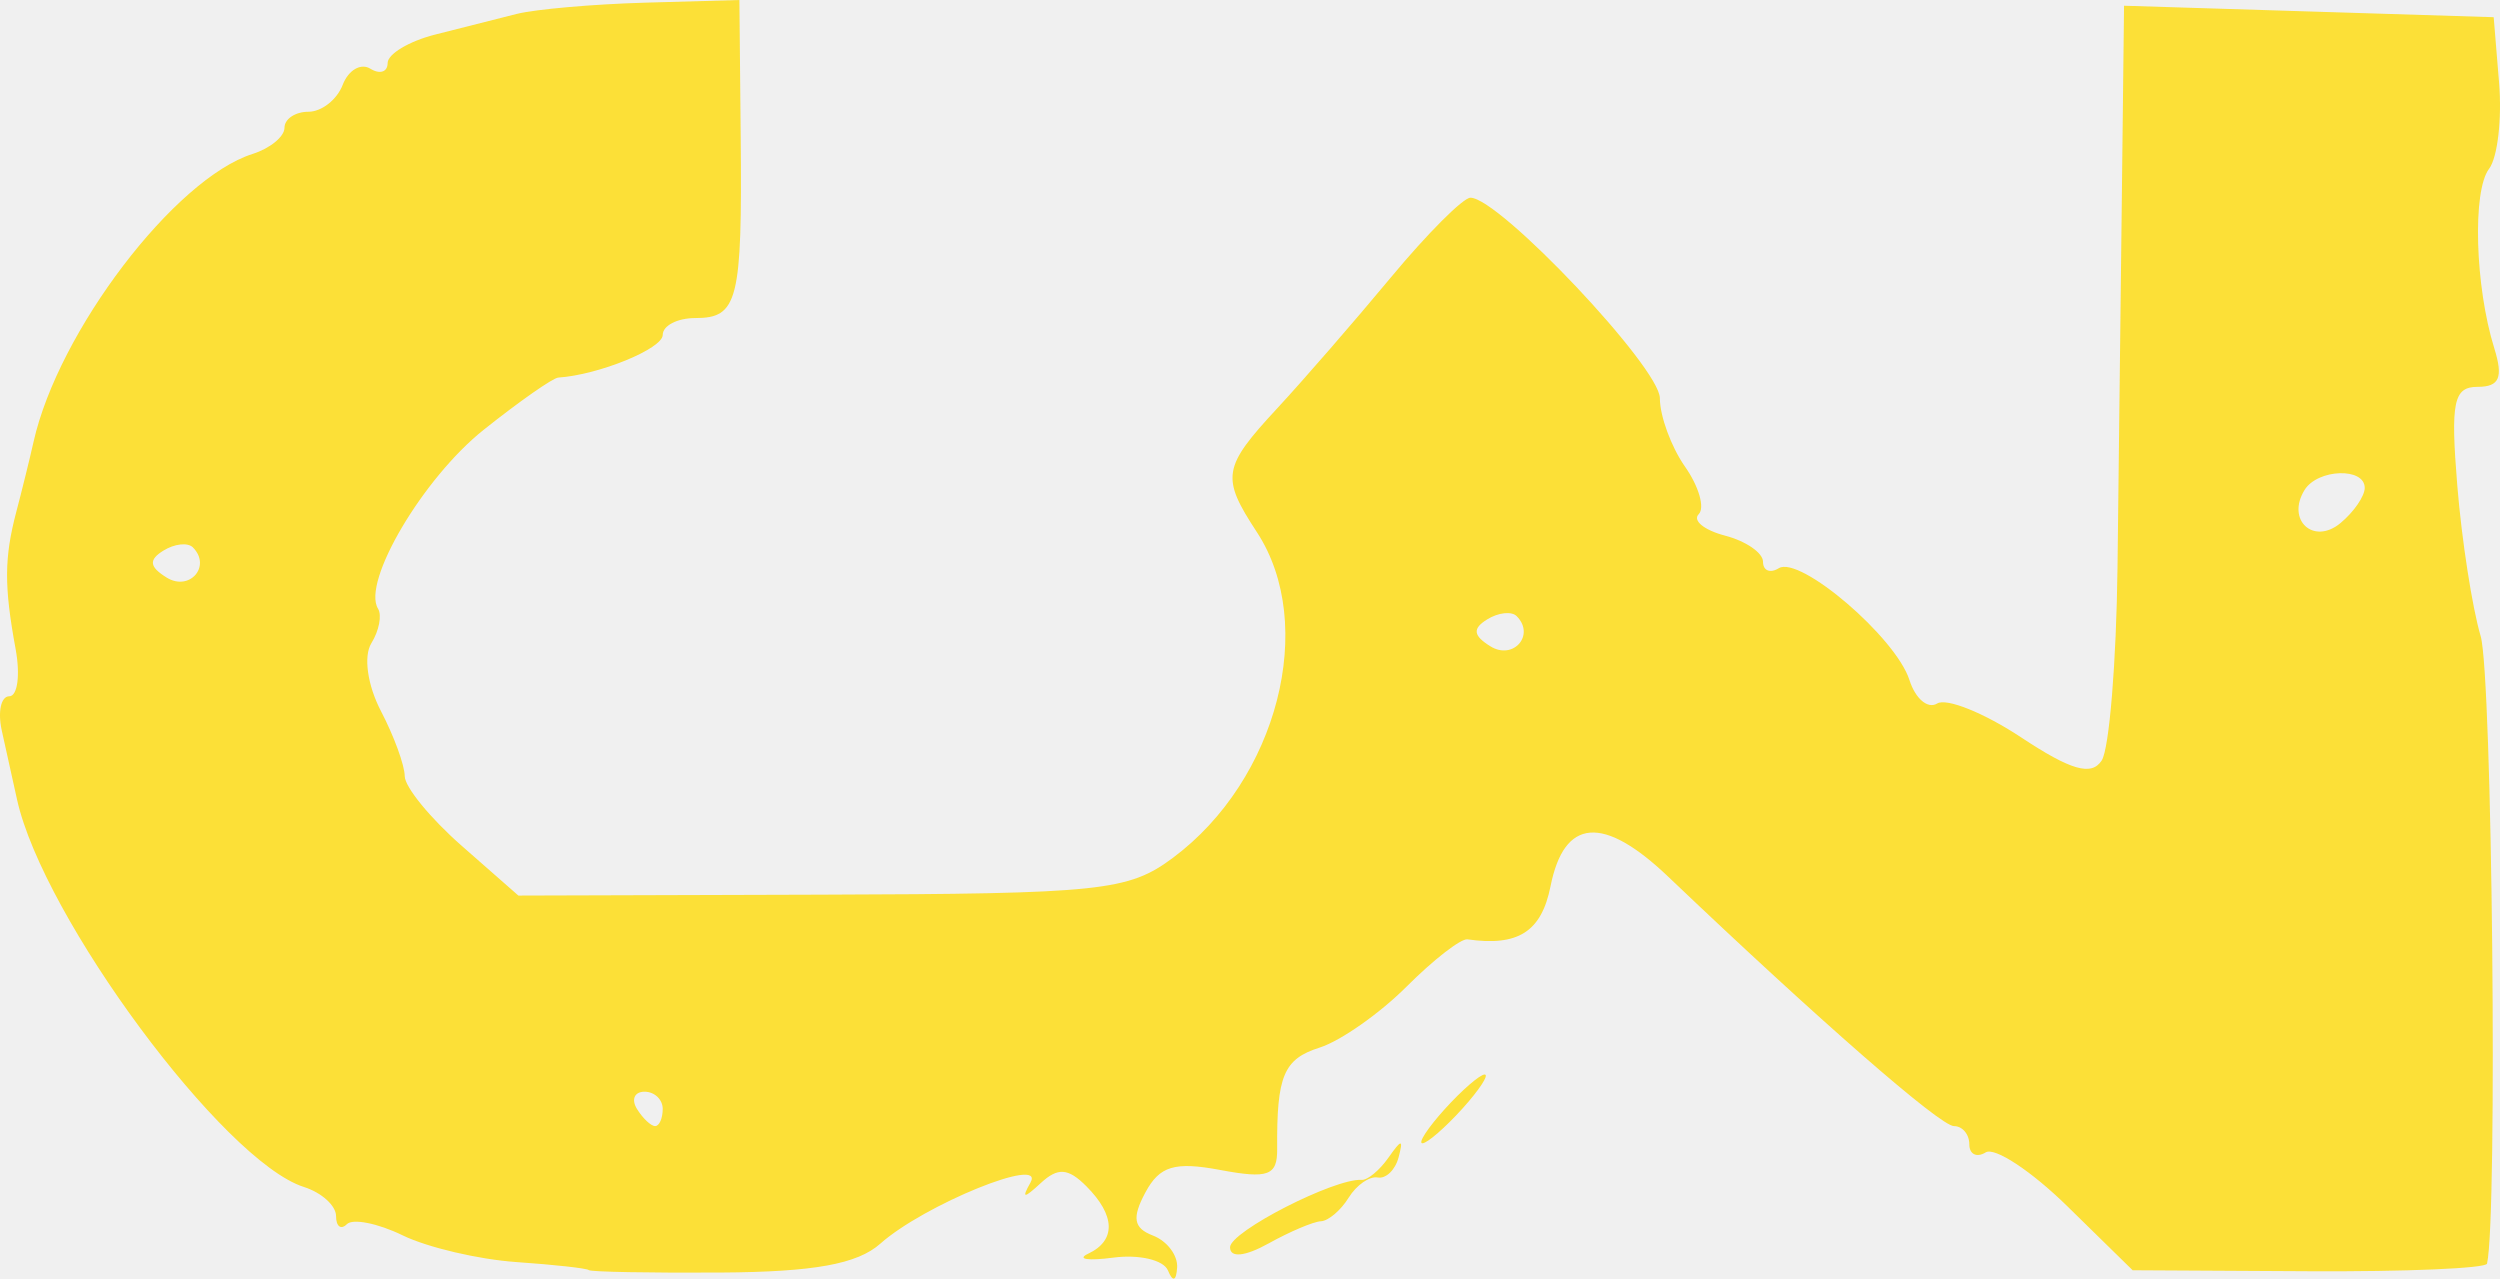
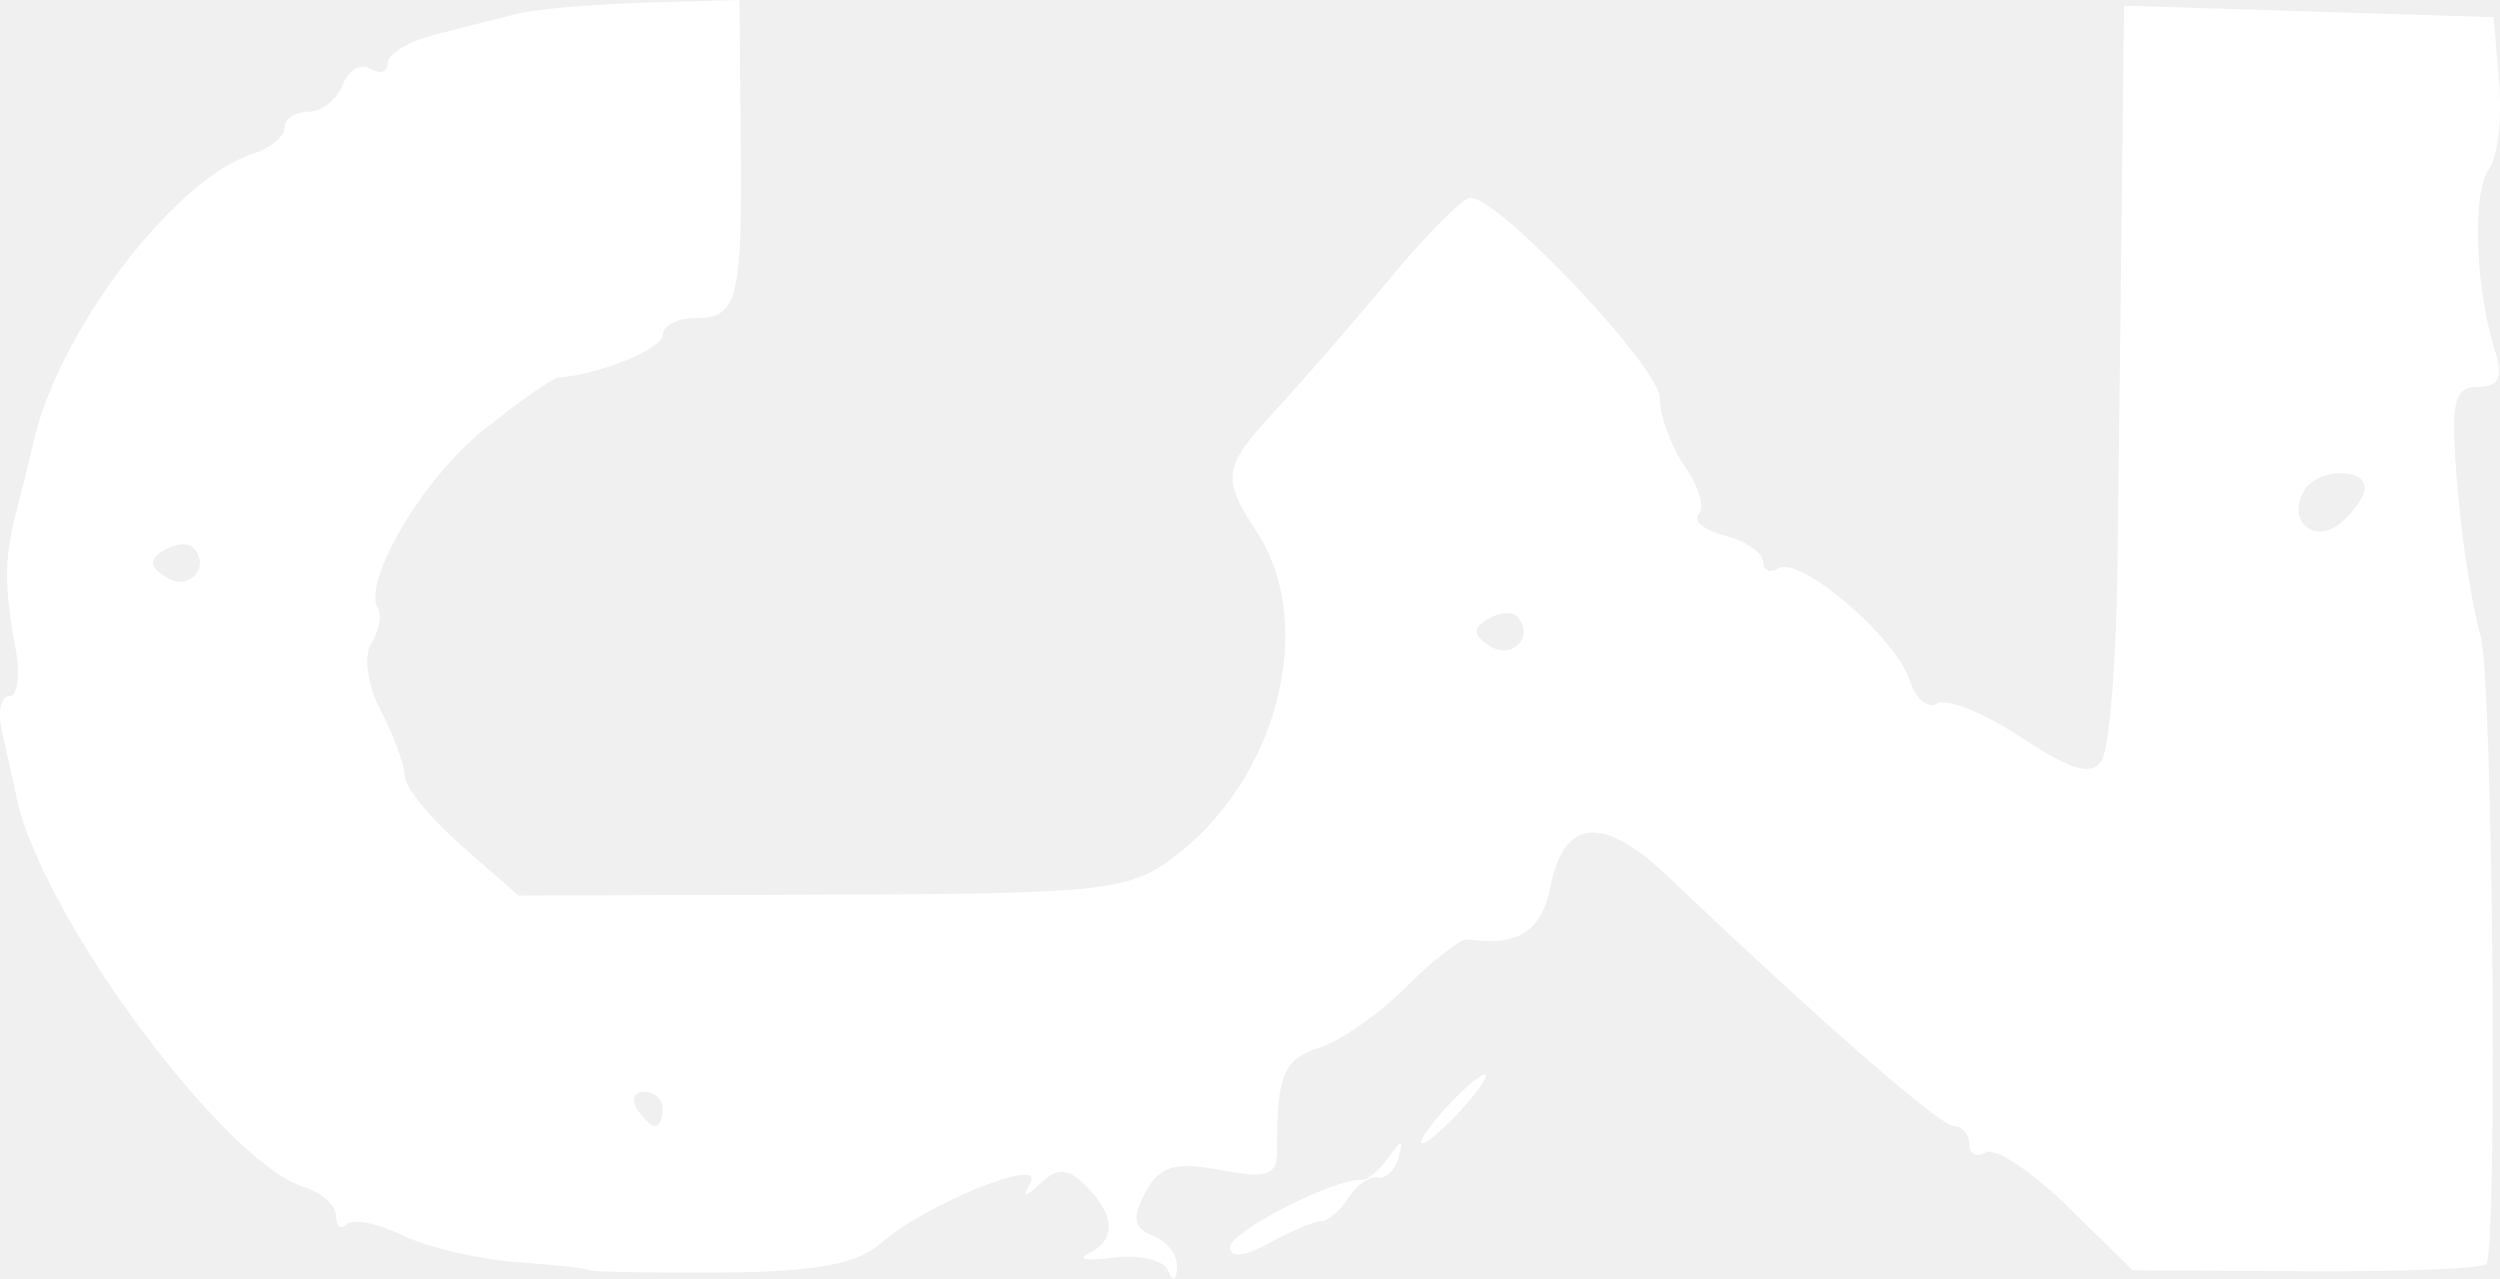
<svg xmlns="http://www.w3.org/2000/svg" width="192.41mm" height="98.407mm" viewBox="0 0 681.769 348.685" id="svg2" version="1.1">
  <defs id="defs4" />
  <g id="layer1">
-     <path style="fill:#ffdb00;opacity:0.773;fill-opacity:1" d="m 160.564,346.362 c -0.514,-0.489 -9.374,-1.472 -19.689,-2.184 -10.315,-0.713 -24.288,-3.99 -31.052,-7.283 -6.764,-3.293 -13.621,-4.664 -15.237,-3.048 -1.616,1.616 -2.939,0.619 -2.939,-2.216 0,-2.834 -3.946,-6.406 -8.768,-7.936 -21.884,-6.946 -71.1,-73.419 -78.234,-105.666 -1.143,-5.167 -3.012,-13.613 -4.153,-18.771 -1.141,-5.157 -0.226,-9.377 2.034,-9.377 2.26,0 3.039,-5.802 1.733,-12.893 -3.161,-17.153 -3.117,-24.892 0.213,-37.507 1.531,-5.802 3.639,-14.357 4.683,-19.01 C 15.896,90.425 47.629,48.726 68.886,41.979 c 4.782,-1.518 8.695,-4.727 8.695,-7.132 0,-2.405 2.939,-4.372 6.531,-4.372 3.592,0 7.797,-3.298 9.344,-7.33 1.547,-4.031 4.937,-6.017 7.534,-4.412 2.597,1.605 4.722,0.913 4.722,-1.539 0,-2.451 5.802,-5.938 12.893,-7.749 7.091,-1.811 17.113,-4.349 22.27,-5.641 C 146.032,2.511 161.814,1.127 175.945,0.727 L 201.638,0 l 0.356,37.507 c 0.422,44.531 -0.76,49.229 -12.391,49.229 -4.881,0 -8.875,2.07 -8.875,4.599 0,3.768 -17.463,10.899 -28.484,11.631 -1.484,0.098 -10.64,6.509 -20.348,14.245 -16.544,13.183 -33.285,41.531 -28.806,48.778 1.102,1.784 0.285,6.023 -1.816,9.422 -2.189,3.542 -1.069,11.45 2.625,18.53 3.544,6.792 6.457,14.769 6.473,17.725 0.015,2.956 6.996,11.492 15.512,18.969 l 15.484,13.595 82.673,-0.248 c 76.421,-0.229 83.671,-0.992 95.867,-10.083 28.496,-21.241 39.389,-63.547 22.859,-88.775 -9.833,-15.007 -9.398,-17.647 5.572,-33.803 7.091,-7.653 21.023,-23.699 30.96,-35.659 9.936,-11.959 19.702,-21.745 21.702,-21.745 7.881,0 51.656,46.335 51.656,54.676 0,4.882 3.09,13.287 6.867,18.68 3.777,5.392 5.451,11.22 3.721,12.95 -1.73,1.73 1.509,4.363 7.198,5.851 5.689,1.488 10.344,4.693 10.344,7.123 0,2.43 1.931,3.225 4.291,1.766 5.743,-3.55 31.959,18.883 35.647,30.504 1.613,5.082 5.012,7.954 7.554,6.383 2.542,-1.571 12.837,2.581 22.879,9.226 13.625,9.017 19.207,10.617 21.999,6.305 2.058,-3.178 3.996,-26.876 4.306,-52.662 0.311,-25.786 0.838,-70.796 1.172,-100.021 l 0.608,-53.137 50.401,1.564 50.401,1.564 1.475,17.909 c 0.811,9.85 -0.421,20.399 -2.737,23.442 -4.579,6.017 -3.825,32.06 1.417,48.901 2.496,8.021 1.419,10.549 -4.498,10.549 -6.603,0 -7.448,4.083 -5.58,26.958 1.211,14.827 4.078,33.288 6.371,41.024 3.161,10.661 4.659,158.202 1.738,171.128 -0.292,1.289 -22.155,2.223 -48.586,2.076 l -48.056,-0.27 -17.808,-17.45 c -9.794,-9.597 -19.816,-16.209 -22.27,-14.692 -2.454,1.517 -4.462,0.523 -4.462,-2.207 0,-2.731 -1.886,-4.965 -4.192,-4.965 -3.752,0 -36.949,-28.974 -77.889,-67.982 -17.757,-16.919 -28.4,-16.063 -32.13,2.584 -2.479,12.398 -8.827,16.452 -22.655,14.471 -1.785,-0.255 -9.251,5.54 -16.59,12.879 -7.339,7.34 -18.01,14.826 -23.713,16.635 -9.832,3.121 -11.741,7.682 -11.587,27.687 0.056,7.23 -2.444,8.147 -15.514,5.696 -12.45,-2.336 -16.555,-1.1 -20.436,6.151 -3.712,6.935 -3.219,9.701 2.091,11.739 3.821,1.466 6.78,5.369 6.577,8.674 -0.232,3.765 -1.168,4.074 -2.508,0.829 -1.176,-2.849 -7.866,-4.421 -14.867,-3.495 -7.001,0.926 -10.092,0.444 -6.869,-1.072 7.636,-3.592 7.436,-10.446 -0.536,-18.418 -4.951,-4.951 -7.755,-5.14 -12.409,-0.837 -4.649,4.298 -5.285,4.268 -2.807,-0.135 4.2,-7.461 -29.016,6.046 -40.928,16.643 -6.288,5.594 -18.095,7.731 -43.605,7.891 -19.24,0.12 -35.403,-0.18 -35.917,-0.668 z m 20.163,-43.958 c 0,-2.579 -2.234,-4.689 -4.965,-4.689 -2.731,0 -3.661,2.11 -2.068,4.689 1.594,2.579 3.828,4.688 4.965,4.688 1.137,0 2.068,-2.11 2.068,-4.688 z m 232.878,-134.383 c -1.386,-1.387 -4.996,-0.991 -8.022,0.879 -4.079,2.521 -3.856,4.422 0.86,7.352 6.252,3.884 12.312,-3.081 7.161,-8.231 z M 52.595,149.267 c -1.386,-1.387 -4.996,-0.991 -8.022,0.879 -4.079,2.521 -3.856,4.422 0.86,7.352 6.252,3.884 12.312,-3.081 7.161,-8.231 z M 644.881,133.046 c 0,-5.652 -12.839,-5.203 -16.41,0.574 -5.068,8.199 2.447,15.128 9.794,9.03 3.638,-3.02 6.615,-7.342 6.615,-9.604 z m -309.436,207.093 c 0,-4.269 28.531,-18.876 35.896,-18.378 1.599,0.109 4.886,-2.621 7.304,-6.064 3.601,-5.127 4.099,-5.136 2.751,-0.049 -0.905,3.417 -3.467,5.874 -5.693,5.46 -2.226,-0.414 -5.788,2.065 -7.917,5.509 -2.128,3.444 -5.529,6.336 -7.557,6.427 -2.028,0.09 -8.434,2.803 -14.236,6.026 -6.485,3.602 -10.549,4.014 -10.549,1.069 z m 58.605,-37.735 c 4.667,-5.157 9.541,-9.377 10.83,-9.377 1.289,0 -1.474,4.22 -6.142,9.377 -4.667,5.157 -9.541,9.377 -10.83,9.377 -1.289,0 1.474,-4.22 6.142,-9.377 z" id="path14138" />
+     <path style="fill:#ffffff;opacity:1;fill-opacity:1" d="m 160.564,346.362 c -0.514,-0.489 -9.374,-1.472 -19.689,-2.184 -10.315,-0.713 -24.288,-3.99 -31.052,-7.283 -6.764,-3.293 -13.621,-4.664 -15.237,-3.048 -1.616,1.616 -2.939,0.619 -2.939,-2.216 0,-2.834 -3.946,-6.406 -8.768,-7.936 -21.884,-6.946 -71.1,-73.419 -78.234,-105.666 -1.143,-5.167 -3.012,-13.613 -4.153,-18.771 -1.141,-5.157 -0.226,-9.377 2.034,-9.377 2.26,0 3.039,-5.802 1.733,-12.893 -3.161,-17.153 -3.117,-24.892 0.213,-37.507 1.531,-5.802 3.639,-14.357 4.683,-19.01 C 15.896,90.425 47.629,48.726 68.886,41.979 c 4.782,-1.518 8.695,-4.727 8.695,-7.132 0,-2.405 2.939,-4.372 6.531,-4.372 3.592,0 7.797,-3.298 9.344,-7.33 1.547,-4.031 4.937,-6.017 7.534,-4.412 2.597,1.605 4.722,0.913 4.722,-1.539 0,-2.451 5.802,-5.938 12.893,-7.749 7.091,-1.811 17.113,-4.349 22.27,-5.641 C 146.032,2.511 161.814,1.127 175.945,0.727 L 201.638,0 l 0.356,37.507 c 0.422,44.531 -0.76,49.229 -12.391,49.229 -4.881,0 -8.875,2.07 -8.875,4.599 0,3.768 -17.463,10.899 -28.484,11.631 -1.484,0.098 -10.64,6.509 -20.348,14.245 -16.544,13.183 -33.285,41.531 -28.806,48.778 1.102,1.784 0.285,6.023 -1.816,9.422 -2.189,3.542 -1.069,11.45 2.625,18.53 3.544,6.792 6.457,14.769 6.473,17.725 0.015,2.956 6.996,11.492 15.512,18.969 l 15.484,13.595 82.673,-0.248 c 76.421,-0.229 83.671,-0.992 95.867,-10.083 28.496,-21.241 39.389,-63.547 22.859,-88.775 -9.833,-15.007 -9.398,-17.647 5.572,-33.803 7.091,-7.653 21.023,-23.699 30.96,-35.659 9.936,-11.959 19.702,-21.745 21.702,-21.745 7.881,0 51.656,46.335 51.656,54.676 0,4.882 3.09,13.287 6.867,18.68 3.777,5.392 5.451,11.22 3.721,12.95 -1.73,1.73 1.509,4.363 7.198,5.851 5.689,1.488 10.344,4.693 10.344,7.123 0,2.43 1.931,3.225 4.291,1.766 5.743,-3.55 31.959,18.883 35.647,30.504 1.613,5.082 5.012,7.954 7.554,6.383 2.542,-1.571 12.837,2.581 22.879,9.226 13.625,9.017 19.207,10.617 21.999,6.305 2.058,-3.178 3.996,-26.876 4.306,-52.662 0.311,-25.786 0.838,-70.796 1.172,-100.021 l 0.608,-53.137 50.401,1.564 50.401,1.564 1.475,17.909 c 0.811,9.85 -0.421,20.399 -2.737,23.442 -4.579,6.017 -3.825,32.06 1.417,48.901 2.496,8.021 1.419,10.549 -4.498,10.549 -6.603,0 -7.448,4.083 -5.58,26.958 1.211,14.827 4.078,33.288 6.371,41.024 3.161,10.661 4.659,158.202 1.738,171.128 -0.292,1.289 -22.155,2.223 -48.586,2.076 l -48.056,-0.27 -17.808,-17.45 c -9.794,-9.597 -19.816,-16.209 -22.27,-14.692 -2.454,1.517 -4.462,0.523 -4.462,-2.207 0,-2.731 -1.886,-4.965 -4.192,-4.965 -3.752,0 -36.949,-28.974 -77.889,-67.982 -17.757,-16.919 -28.4,-16.063 -32.13,2.584 -2.479,12.398 -8.827,16.452 -22.655,14.471 -1.785,-0.255 -9.251,5.54 -16.59,12.879 -7.339,7.34 -18.01,14.826 -23.713,16.635 -9.832,3.121 -11.741,7.682 -11.587,27.687 0.056,7.23 -2.444,8.147 -15.514,5.696 -12.45,-2.336 -16.555,-1.1 -20.436,6.151 -3.712,6.935 -3.219,9.701 2.091,11.739 3.821,1.466 6.78,5.369 6.577,8.674 -0.232,3.765 -1.168,4.074 -2.508,0.829 -1.176,-2.849 -7.866,-4.421 -14.867,-3.495 -7.001,0.926 -10.092,0.444 -6.869,-1.072 7.636,-3.592 7.436,-10.446 -0.536,-18.418 -4.951,-4.951 -7.755,-5.14 -12.409,-0.837 -4.649,4.298 -5.285,4.268 -2.807,-0.135 4.2,-7.461 -29.016,6.046 -40.928,16.643 -6.288,5.594 -18.095,7.731 -43.605,7.891 -19.24,0.12 -35.403,-0.18 -35.917,-0.668 z m 20.163,-43.958 c 0,-2.579 -2.234,-4.689 -4.965,-4.689 -2.731,0 -3.661,2.11 -2.068,4.689 1.594,2.579 3.828,4.688 4.965,4.688 1.137,0 2.068,-2.11 2.068,-4.688 z m 232.878,-134.383 c -1.386,-1.387 -4.996,-0.991 -8.022,0.879 -4.079,2.521 -3.856,4.422 0.86,7.352 6.252,3.884 12.312,-3.081 7.161,-8.231 z M 52.595,149.267 c -1.386,-1.387 -4.996,-0.991 -8.022,0.879 -4.079,2.521 -3.856,4.422 0.86,7.352 6.252,3.884 12.312,-3.081 7.161,-8.231 z M 644.881,133.046 c 0,-5.652 -12.839,-5.203 -16.41,0.574 -5.068,8.199 2.447,15.128 9.794,9.03 3.638,-3.02 6.615,-7.342 6.615,-9.604 z m -309.436,207.093 c 0,-4.269 28.531,-18.876 35.896,-18.378 1.599,0.109 4.886,-2.621 7.304,-6.064 3.601,-5.127 4.099,-5.136 2.751,-0.049 -0.905,3.417 -3.467,5.874 -5.693,5.46 -2.226,-0.414 -5.788,2.065 -7.917,5.509 -2.128,3.444 -5.529,6.336 -7.557,6.427 -2.028,0.09 -8.434,2.803 -14.236,6.026 -6.485,3.602 -10.549,4.014 -10.549,1.069 z m 58.605,-37.735 c 4.667,-5.157 9.541,-9.377 10.83,-9.377 1.289,0 -1.474,4.22 -6.142,9.377 -4.667,5.157 -9.541,9.377 -10.83,9.377 -1.289,0 1.474,-4.22 6.142,-9.377 z" id="path14138" />
  </g>
</svg>
